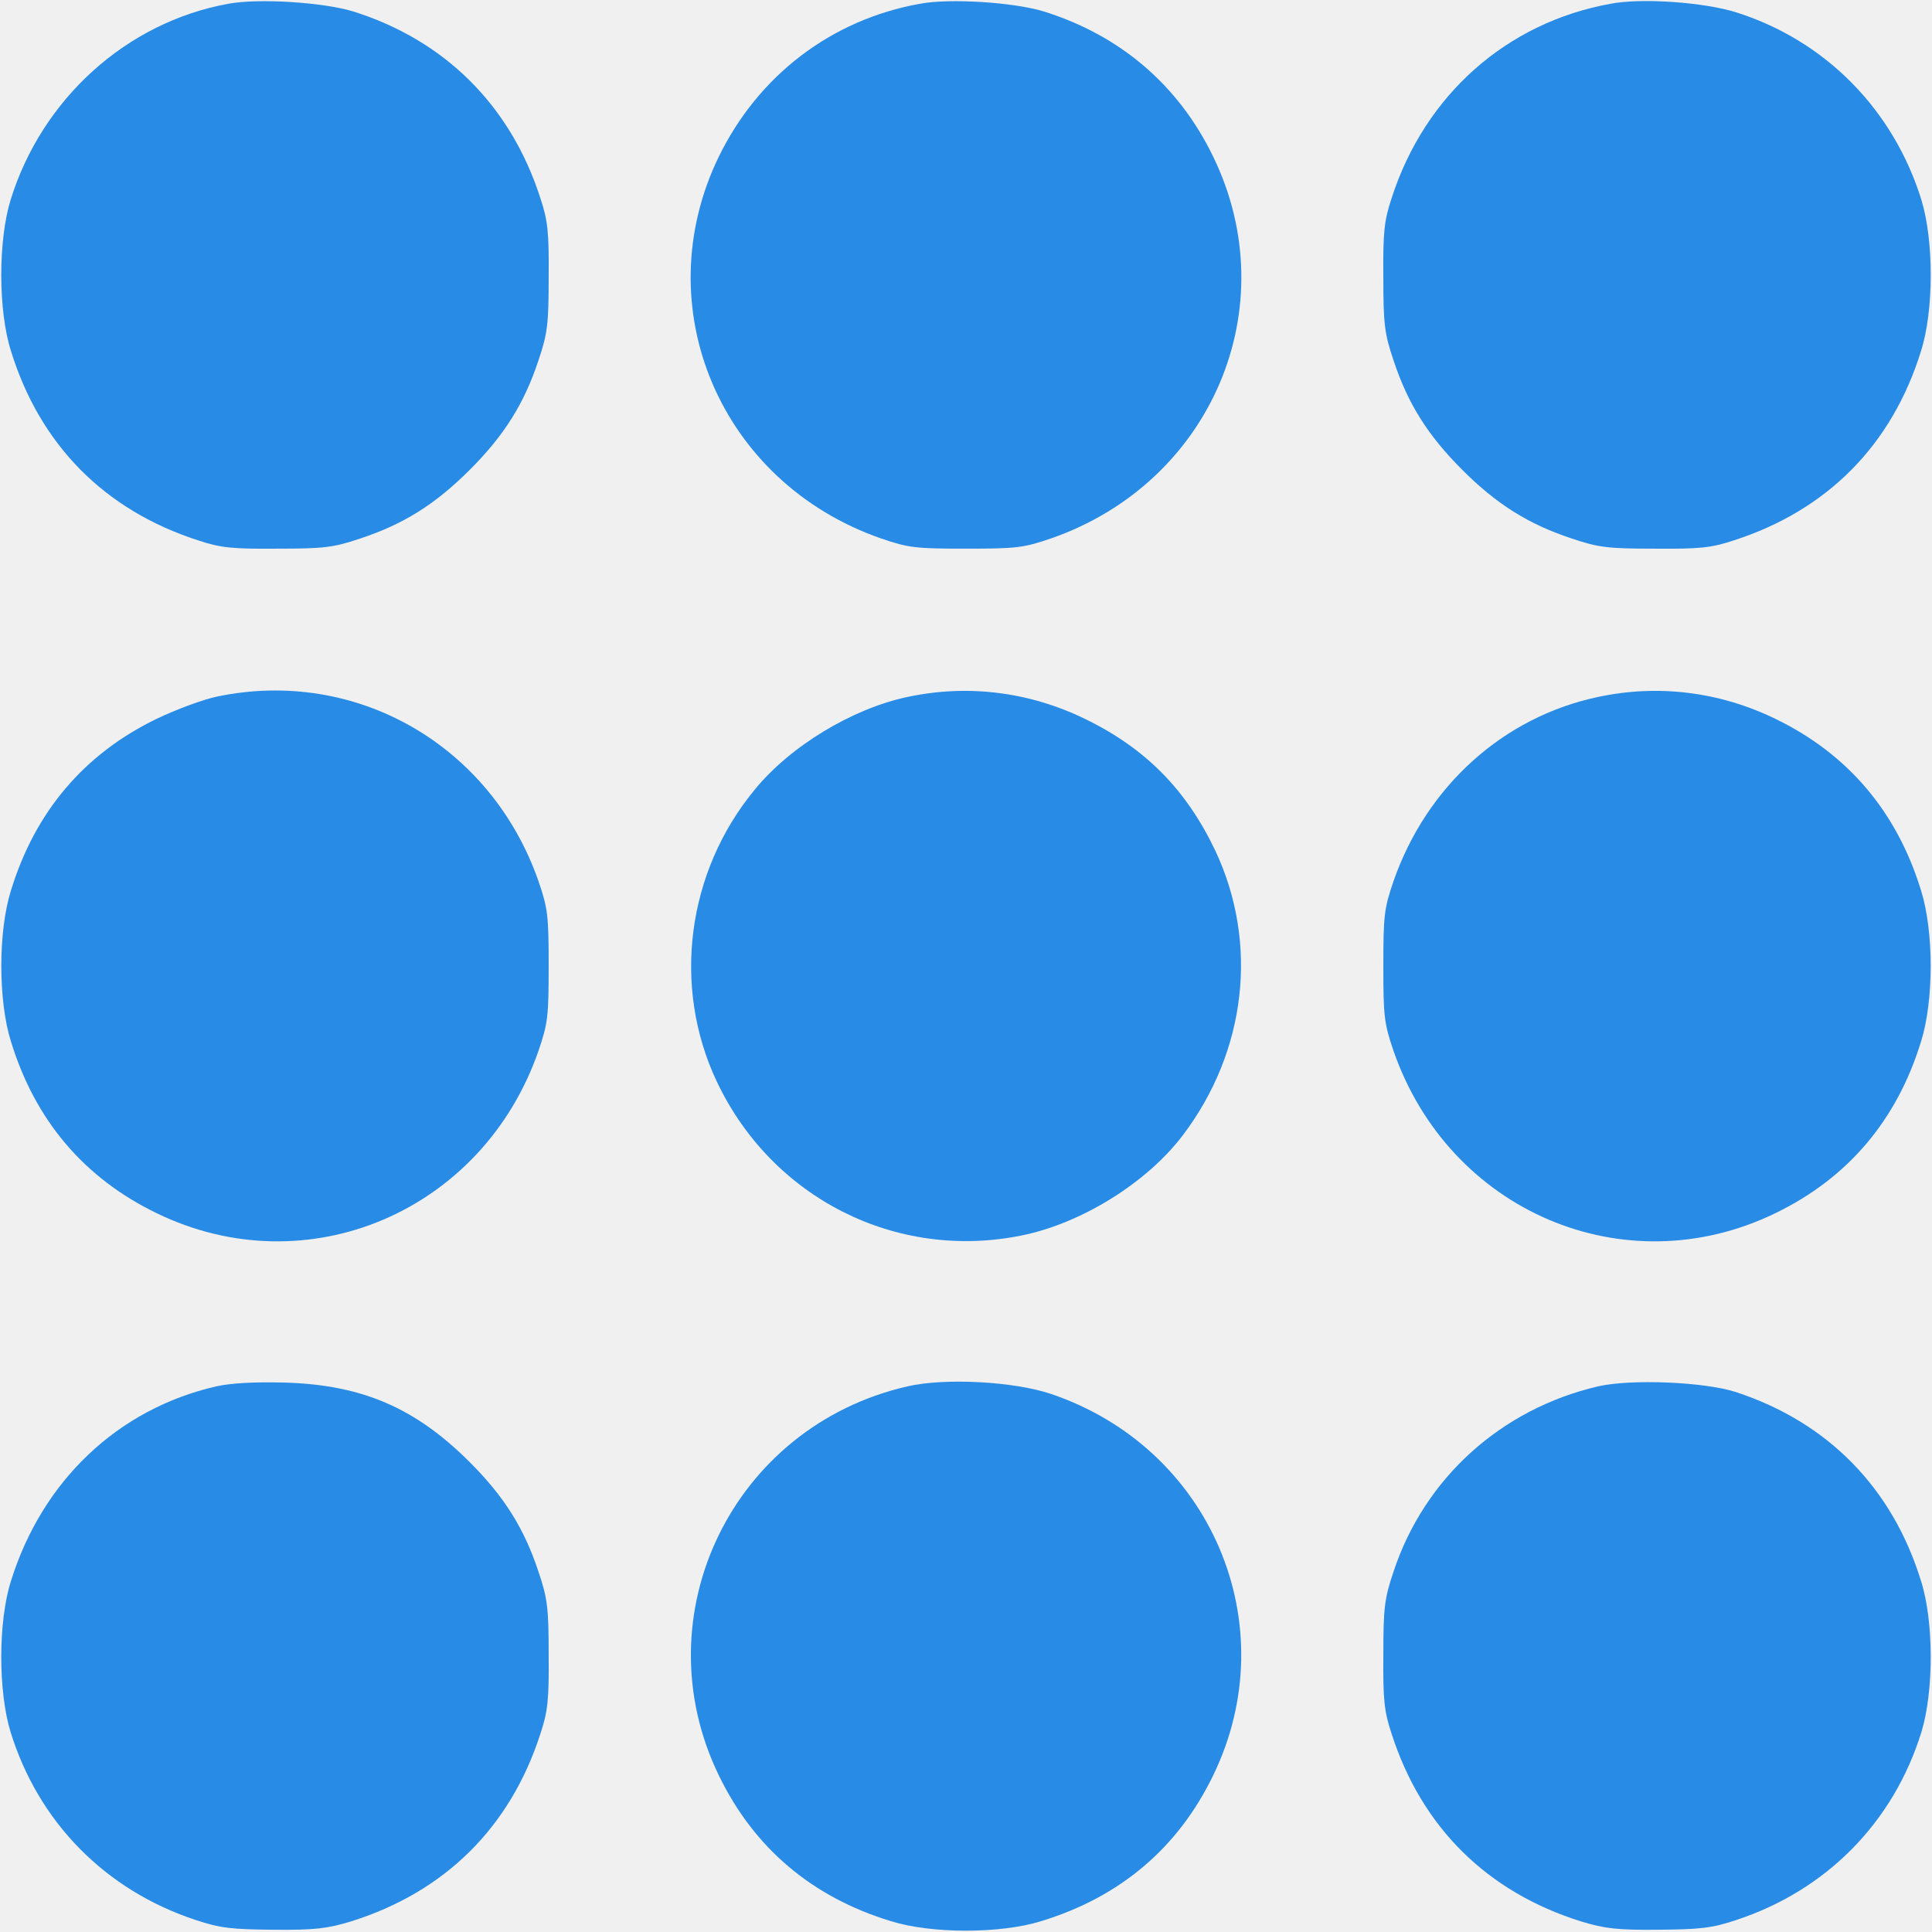
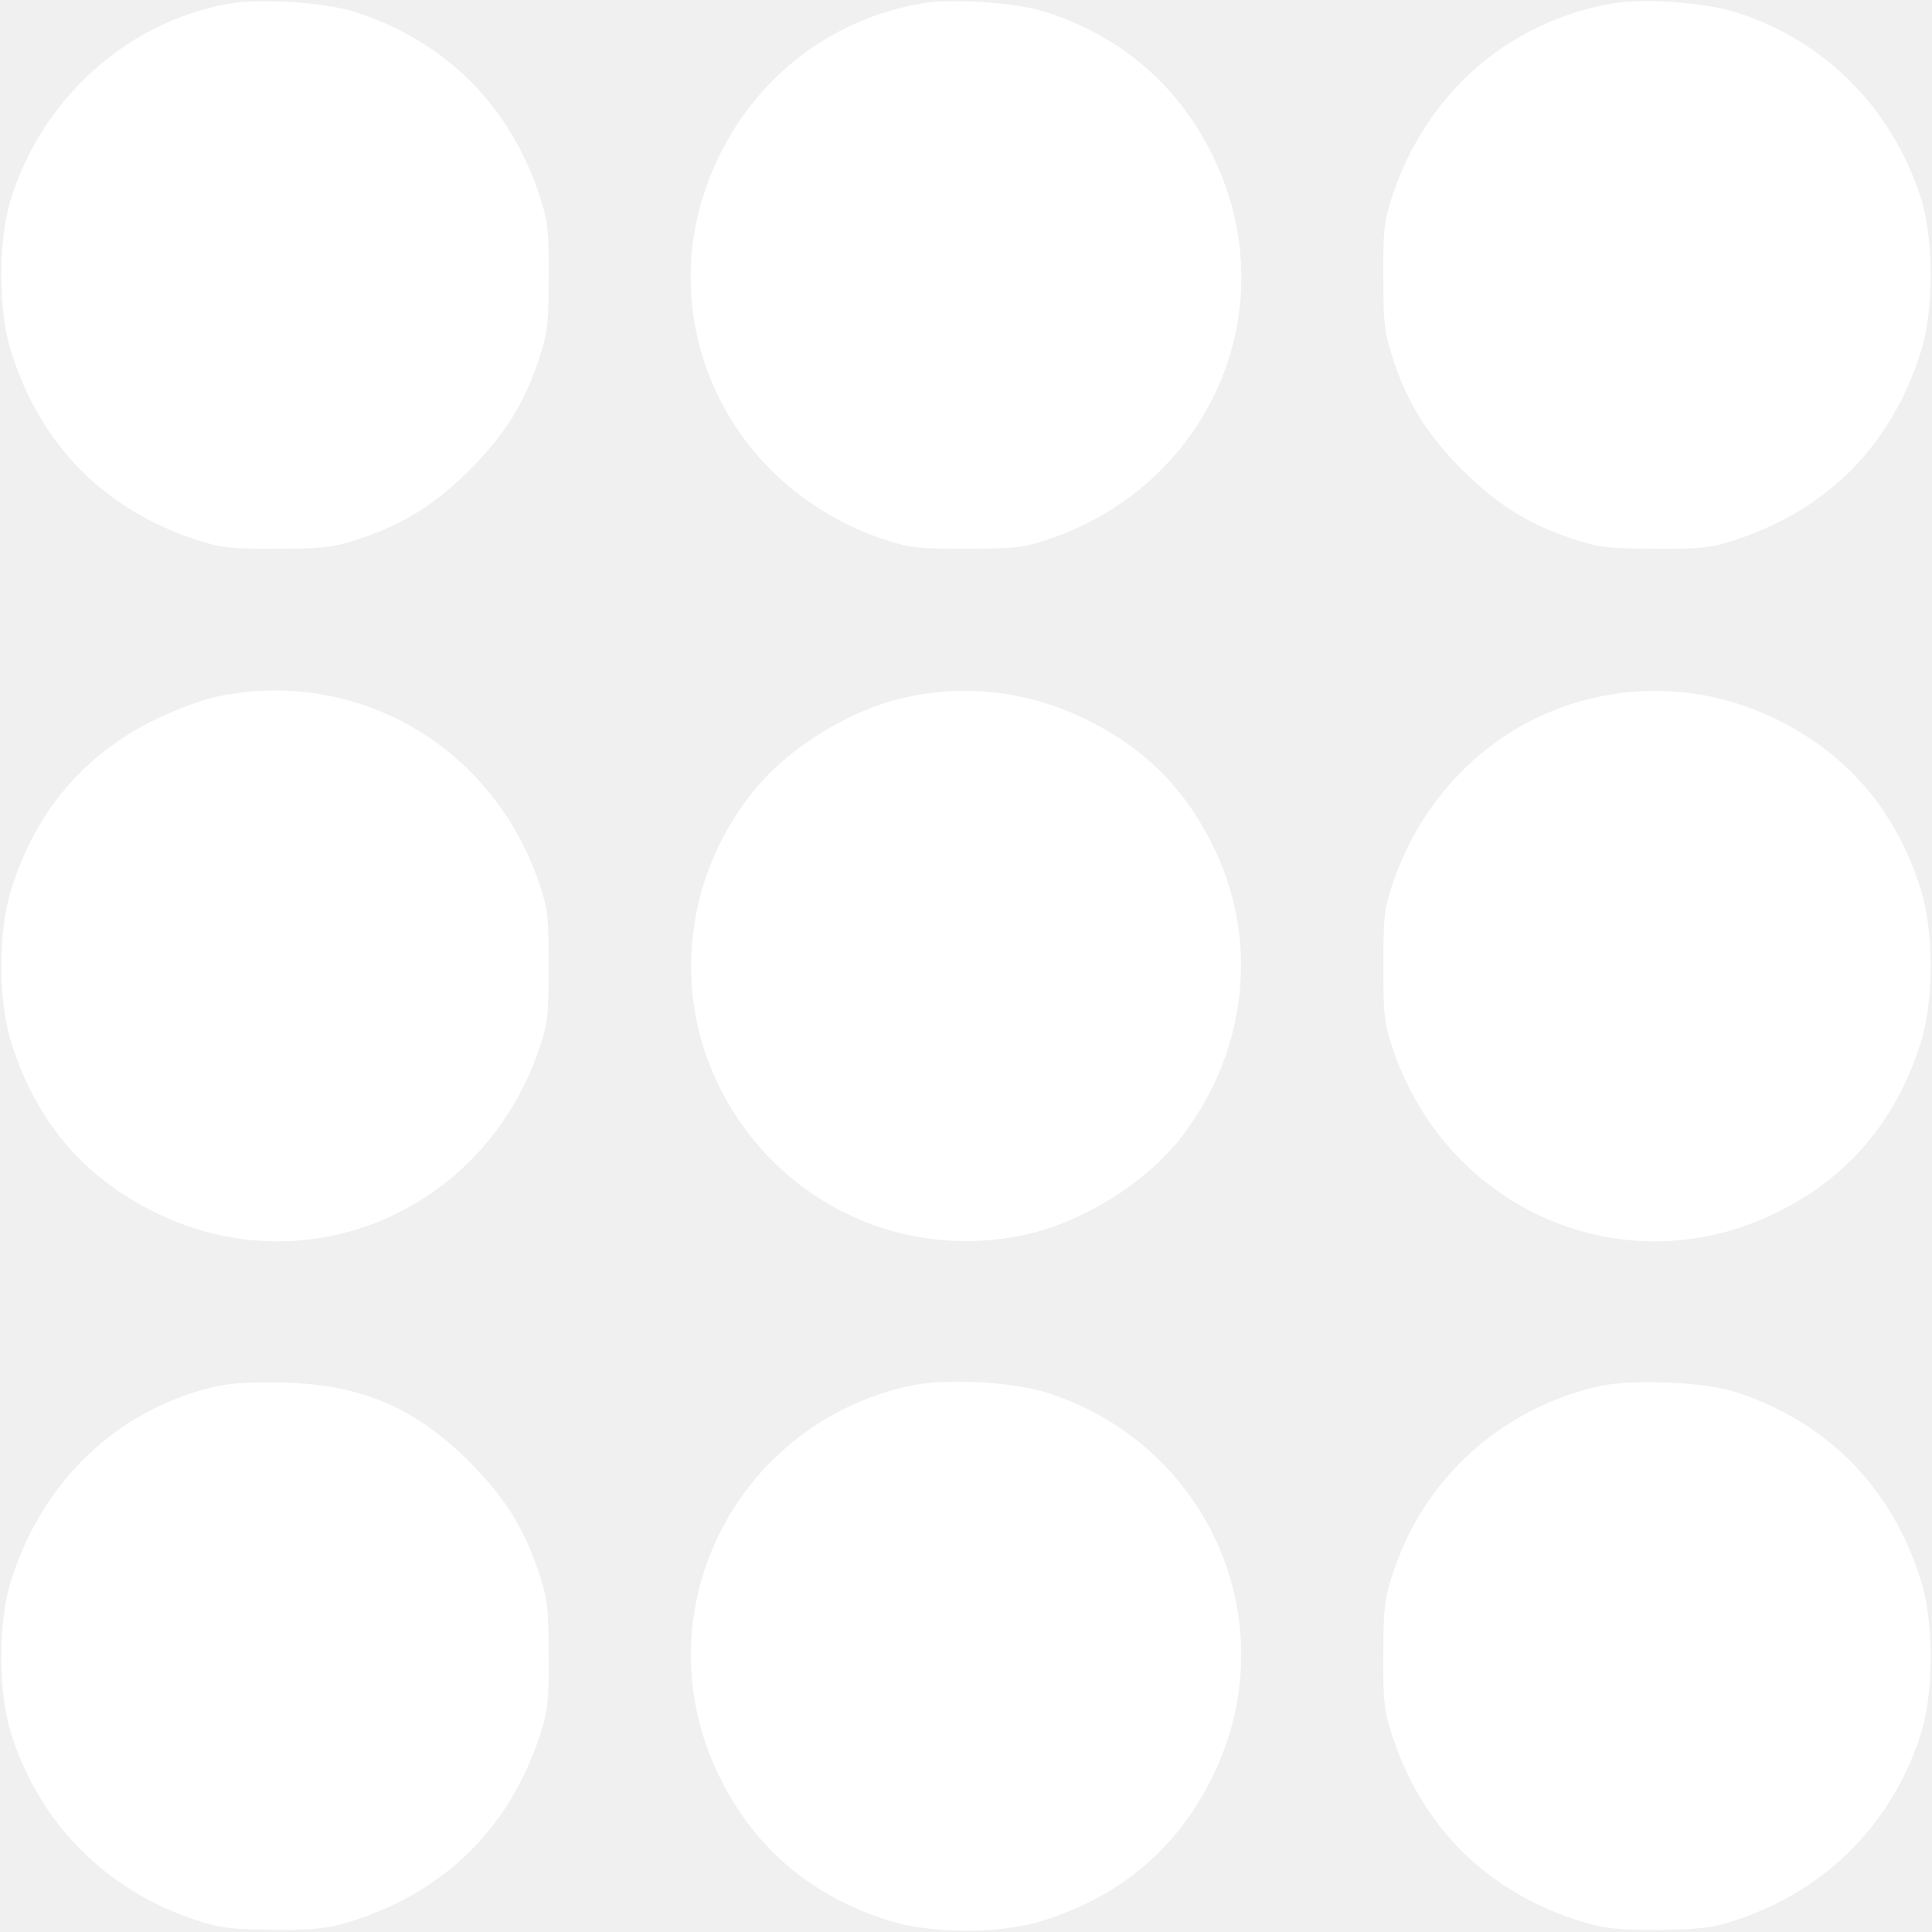
<svg xmlns="http://www.w3.org/2000/svg" version="1.0" width="512pt" height="512pt" viewBox="0 0 512 512" preserveAspectRatio="xMidYMid meet">
-   <g transform="translate(0,512) scale(0.1,-0.1)" fill="#288be6" stroke="none">
+   <g transform="translate(0,512) scale(0.1,-0.1)" fill="#ffffff" stroke="none">
    <path d="M605 5110 c-270 -49 -494 -252 -577 -520 -33 -108 -33 -293 1 -400 77 -249 248 -422 496 -502 60 -20 91 -23 210 -22 124 0 149 3 220 27 115 38 199 91 290 182 91 91 144 175 182 290 24 71 27 96 27 220 1 119 -2 150 -22 210 -79 246 -254 419 -497 495 -80 24 -249 35 -330 20z" />
    <path d="M2438 5110 c-235 -42 -428 -190 -533 -405 -194 -399 4 -864 430 -1012 73 -25 92 -27 225 -27 133 0 152 2 225 27 426 148 624 613 430 1012 -92 190 -247 322 -450 385 -79 24 -249 35 -327 20z" />
    <path d="M4268 5110 c-276 -50 -492 -242 -580 -515 -20 -60 -23 -91 -22 -210 0 -124 3 -149 27 -220 38 -115 91 -199 182 -290 91 -91 175 -144 290 -182 71 -24 96 -27 220 -27 119 -1 150 2 210 22 248 80 419 253 496 502 34 107 34 292 1 400 -74 239 -254 422 -490 497 -85 27 -251 39 -334 23z" />
    <path d="M575 3274 c-38 -8 -110 -35 -160 -59 -192 -93 -322 -246 -386 -455 -34 -108 -34 -292 0 -400 64 -209 194 -362 386 -455 399 -194 864 4 1012 430 25 73 27 92 27 225 0 133 -2 152 -27 225 -126 361 -484 566 -852 489z" />
    <path d="M2405 3273 c-147 -31 -312 -131 -406 -247 -179 -218 -218 -520 -100 -771 146 -310 476 -477 809 -409 158 32 332 140 427 266 168 222 201 508 86 753 -77 162 -185 272 -346 350 -148 72 -311 92 -470 58z" />
    <path d="M4235 3273 c-251 -53 -454 -236 -542 -488 -25 -73 -27 -92 -27 -225 0 -133 2 -152 27 -225 148 -426 613 -624 1012 -430 192 93 322 246 386 455 34 108 34 292 0 400 -64 209 -194 362 -386 455 -148 72 -311 92 -470 58z" />
    <path d="M573 1446 c-261 -60 -461 -250 -544 -516 -34 -107 -34 -292 -1 -400 74 -239 251 -419 490 -498 66 -22 96 -25 207 -26 110 -1 142 3 205 22 249 78 422 249 502 497 20 60 23 91 22 210 0 124 -3 149 -27 220 -38 115 -91 199 -182 290 -144 144 -285 205 -490 211 -80 2 -141 -1 -182 -10z" />
    <path d="M2405 1446 c-464 -106 -706 -607 -500 -1031 93 -192 246 -322 455 -386 108 -34 292 -34 400 0 209 64 362 194 455 386 194 399 -6 868 -430 1011 -98 33 -281 43 -380 20z" />
    <path d="M4235 1446 c-257 -60 -460 -243 -542 -491 -24 -71 -27 -96 -27 -220 -1 -119 2 -150 22 -210 80 -248 253 -419 502 -497 63 -19 95 -23 205 -22 111 1 141 4 207 26 239 79 416 259 490 498 33 108 33 293 -1 400 -76 247 -247 421 -491 501 -84 27 -277 35 -365 15z" />
  </g>
</svg>
